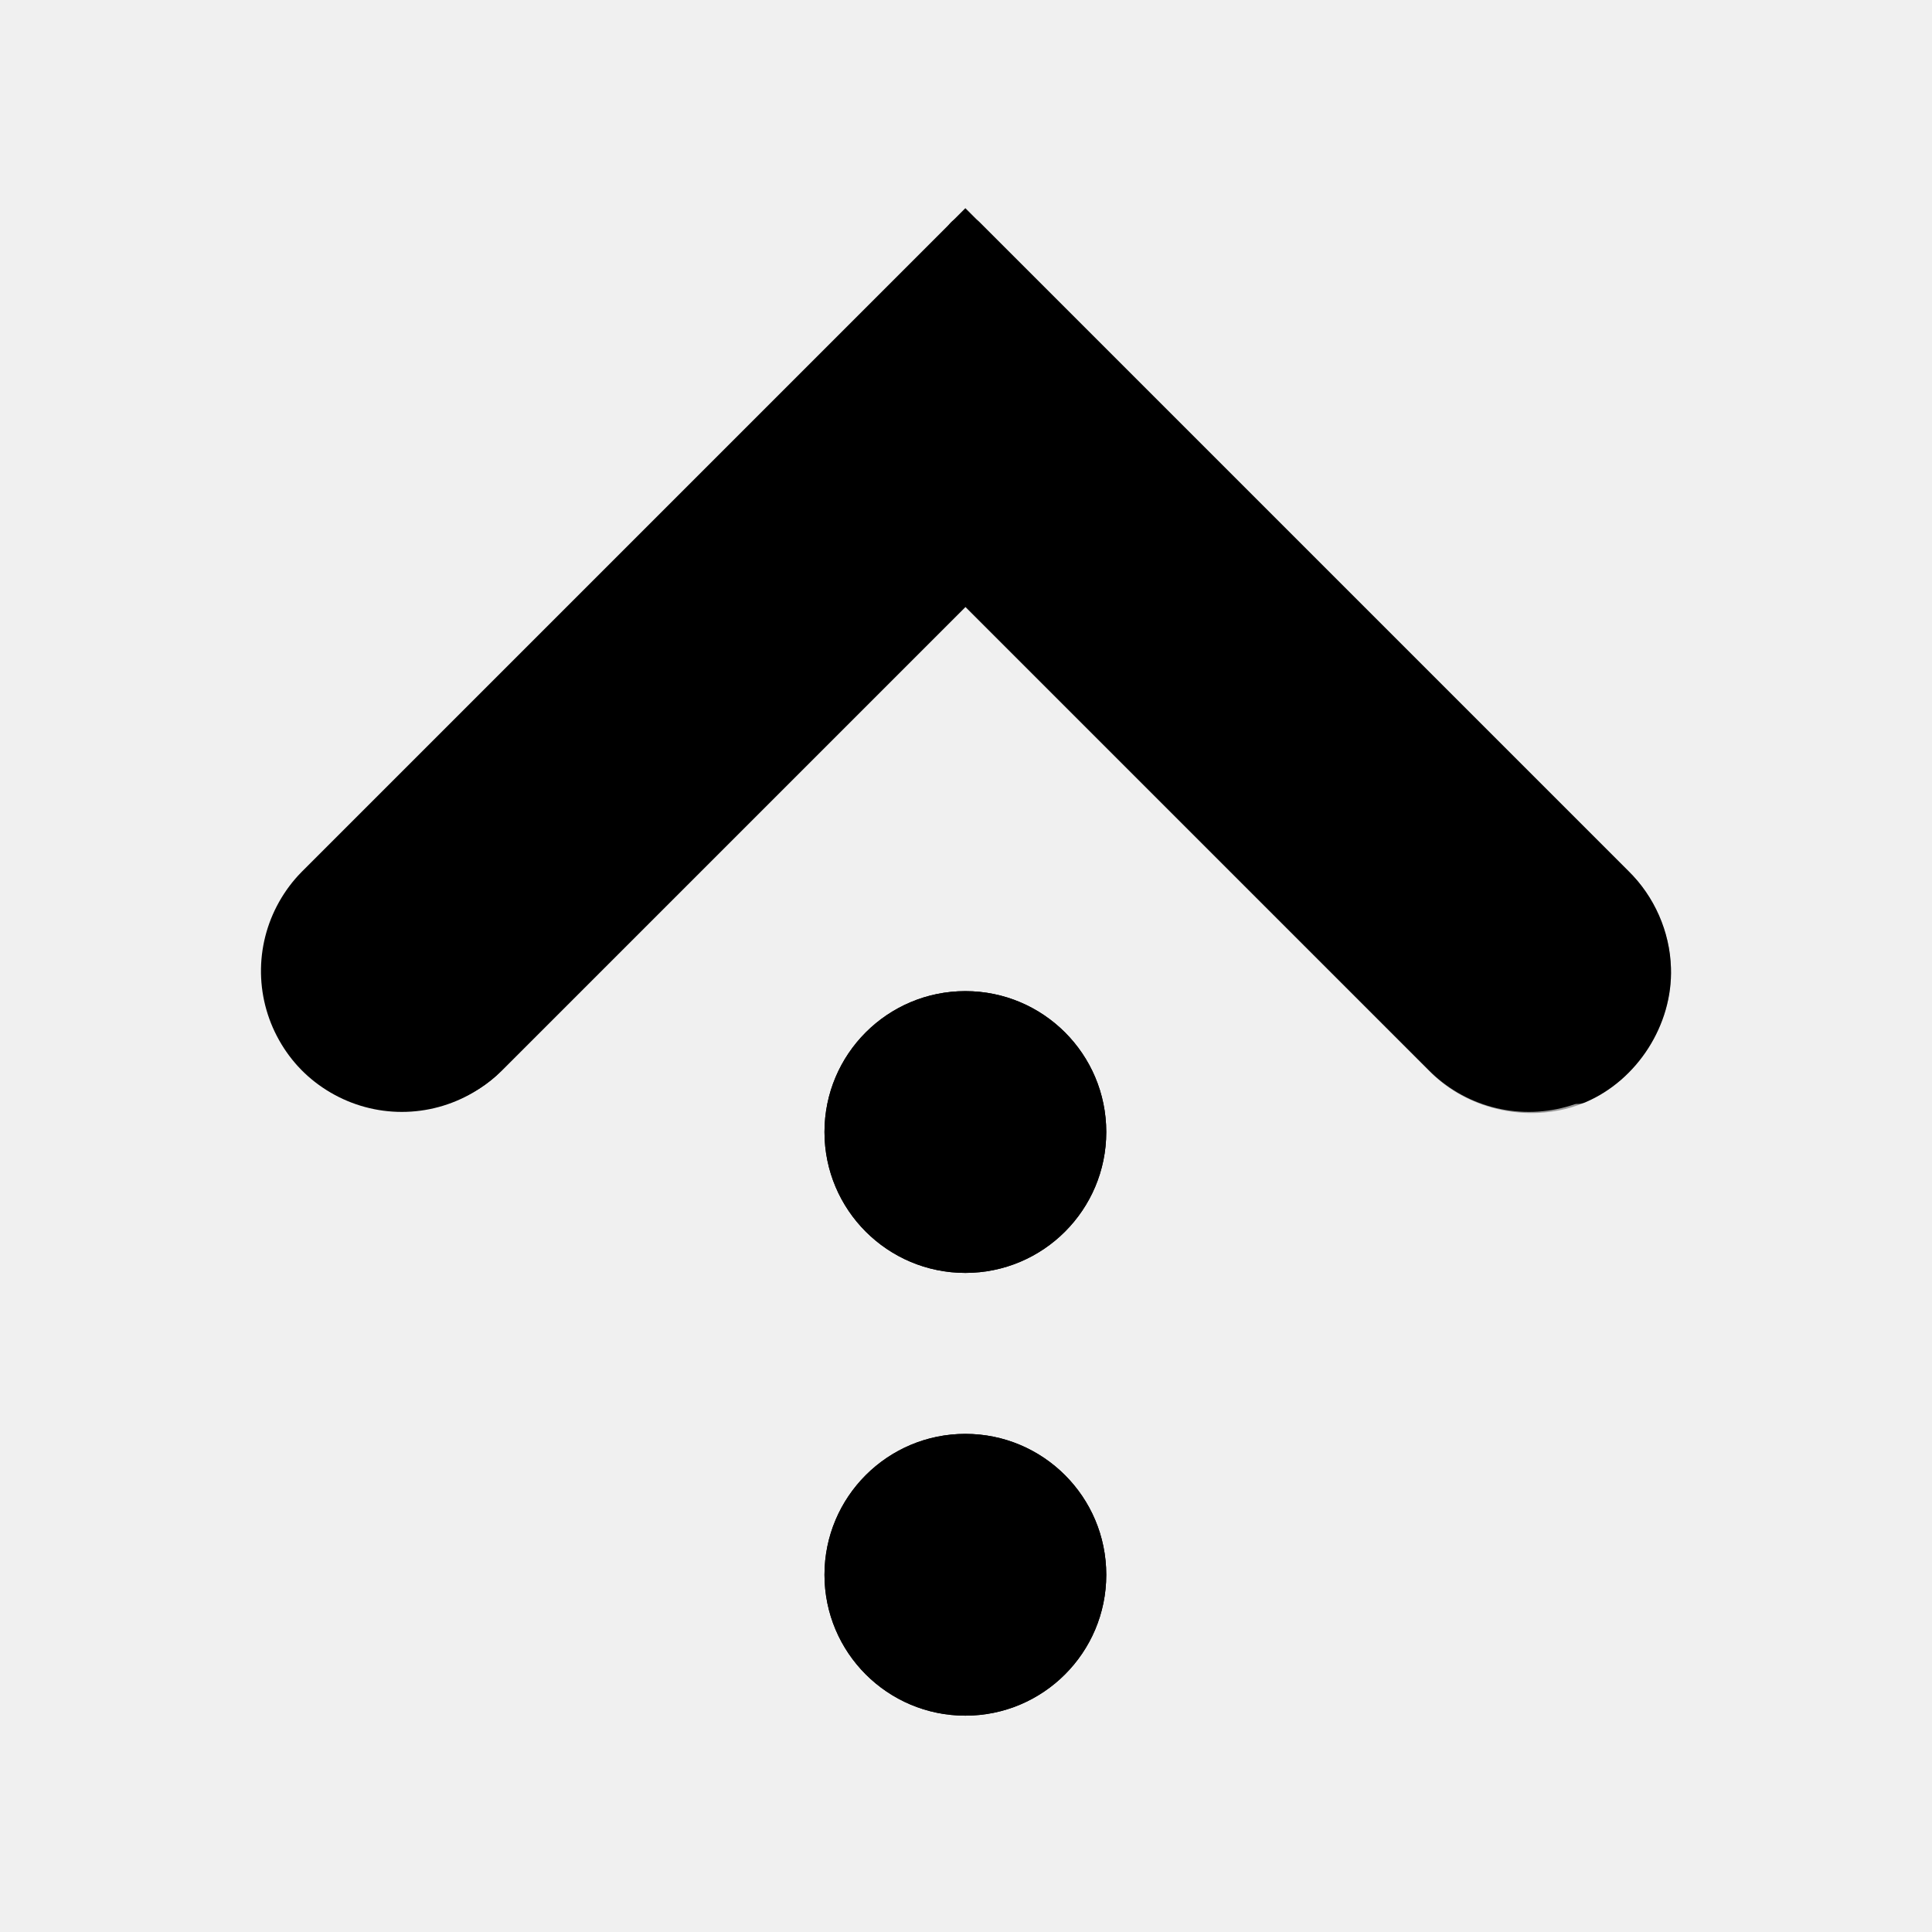
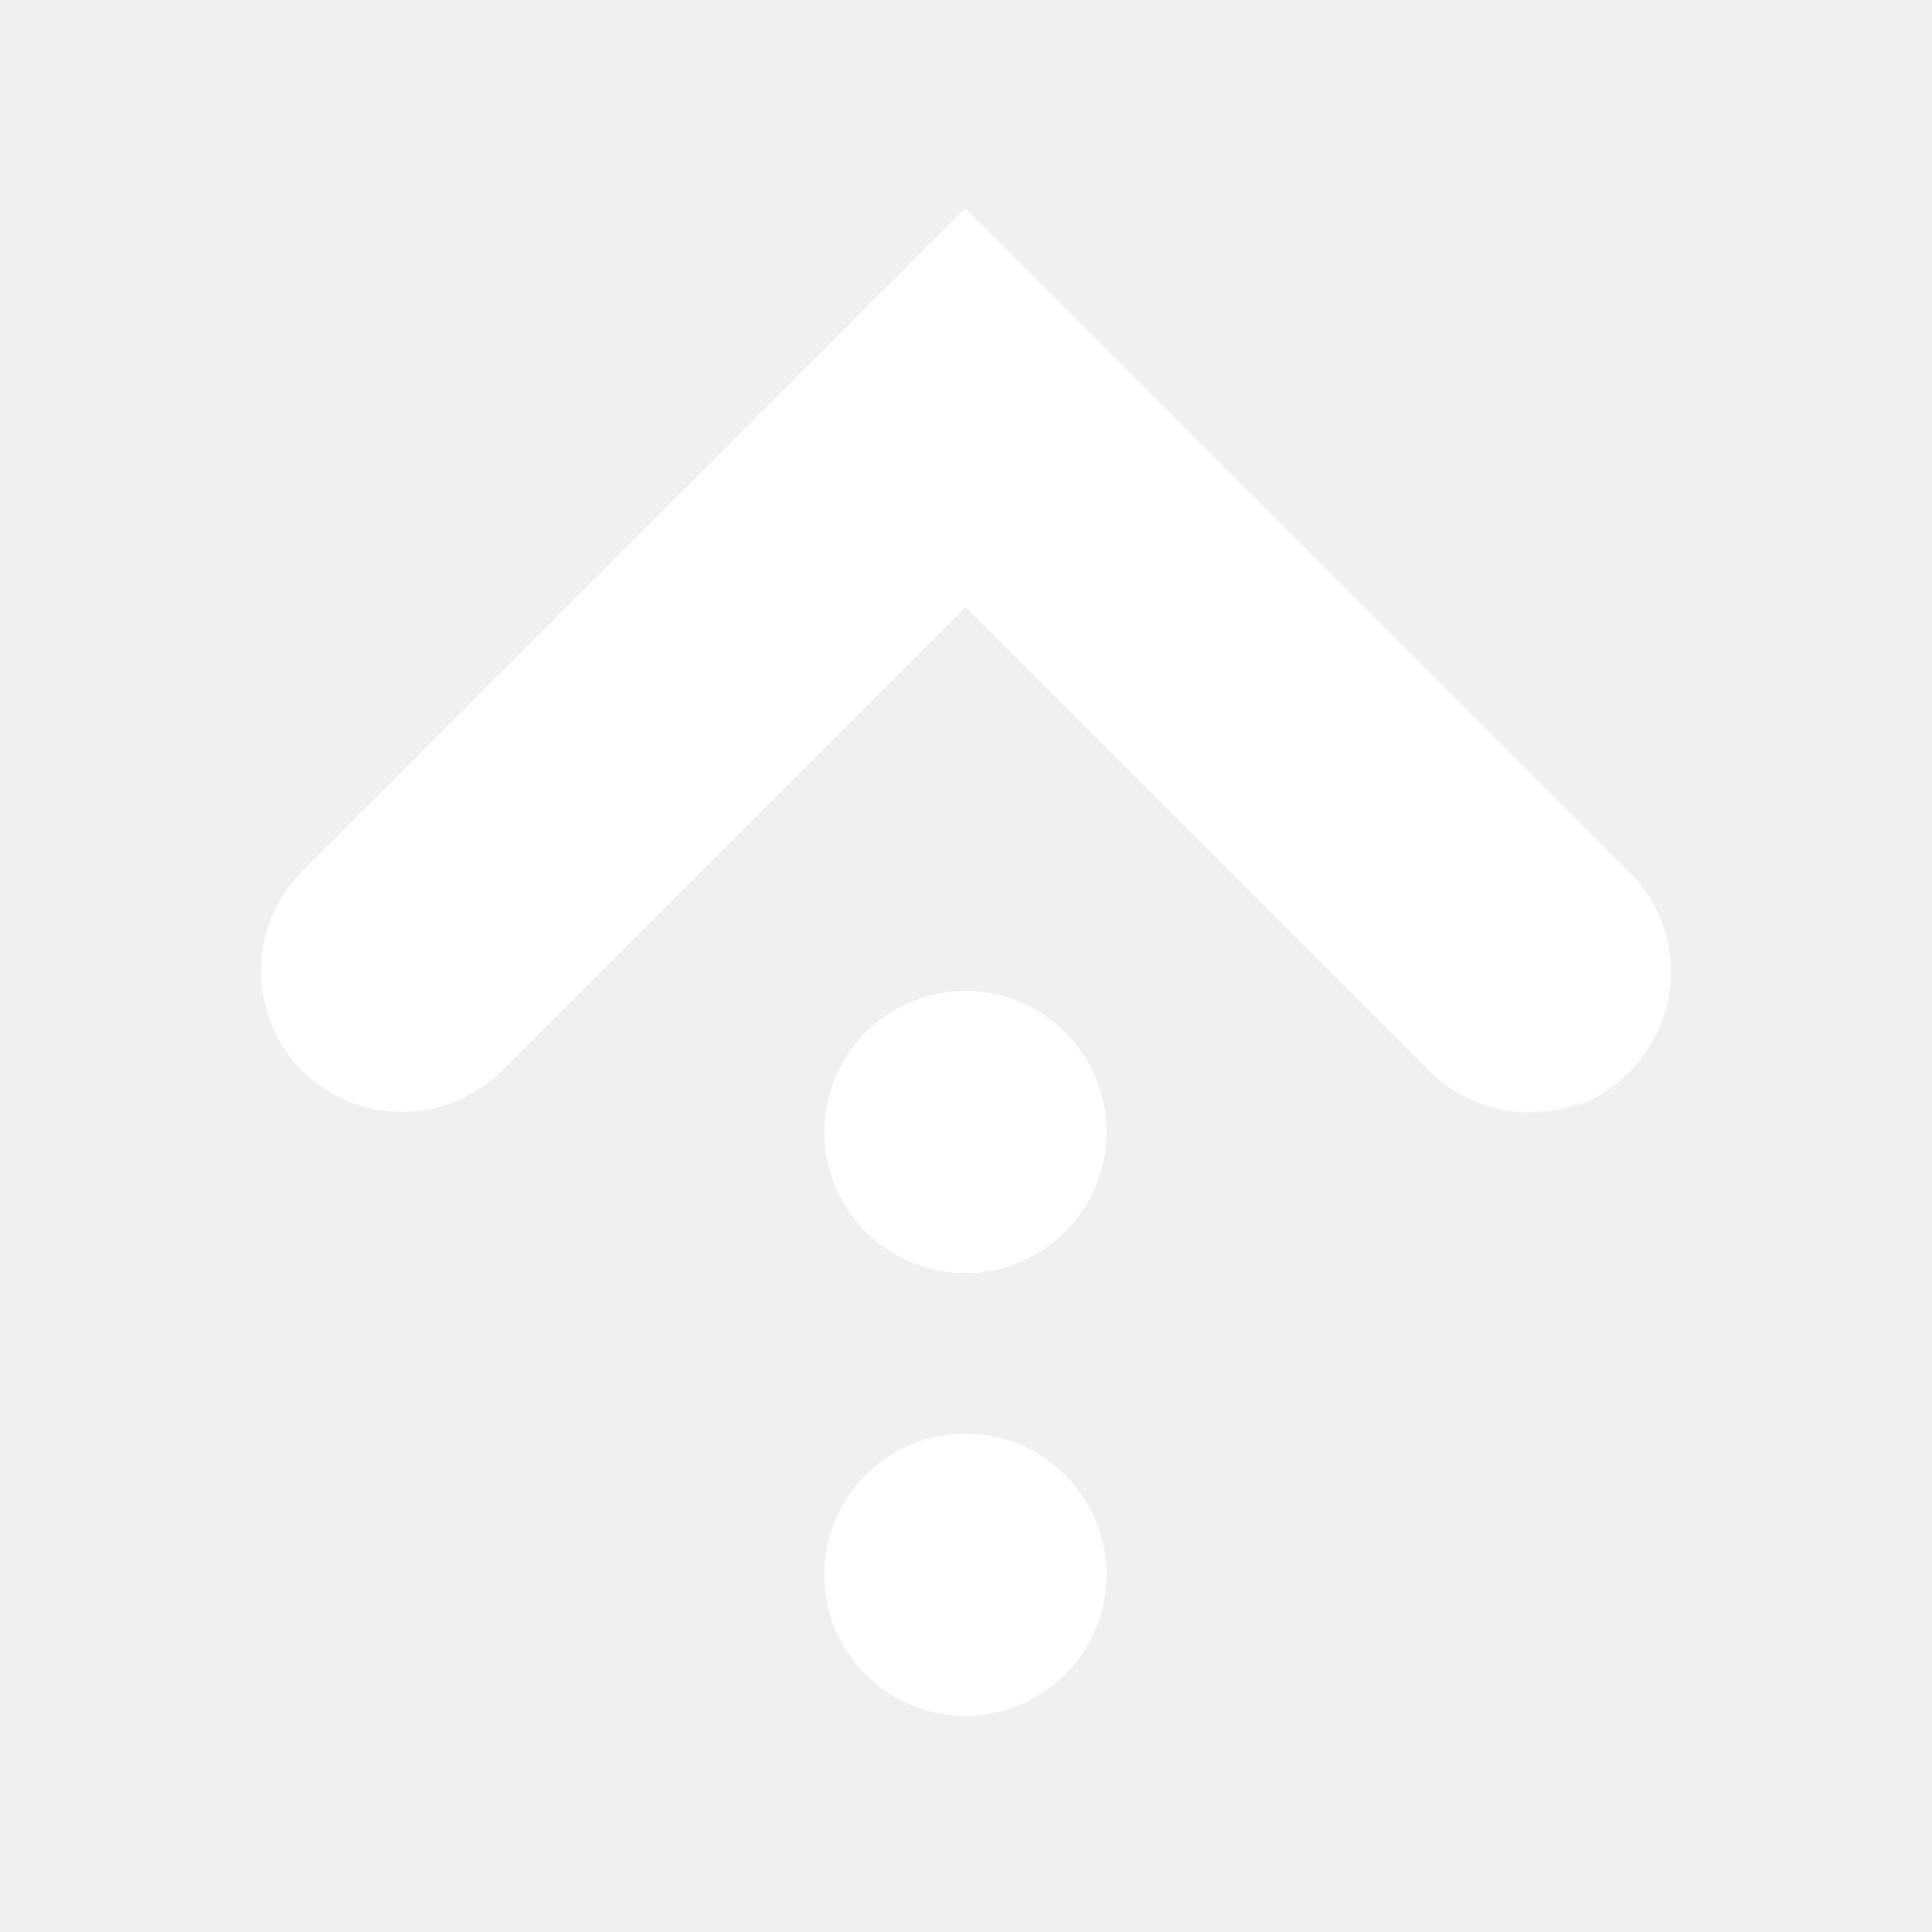
<svg xmlns="http://www.w3.org/2000/svg" xmlns:xlink="http://www.w3.org/1999/xlink" width="96" height="96" id="svg25070" version="1.1">
  <defs id="defs25072">
    <linearGradient xlink:href="#linearGradient4034-0-4" id="linearGradient24957" gradientUnits="userSpaceOnUse" gradientTransform="translate(6)" x1="-86.552" y1="185.439" x2="-83.371" y2="197.313" />
    <linearGradient id="linearGradient4034-0-4">
      <stop style="stop-color: rgb(238, 238, 236); stop-opacity: 1;" offset="0" id="stop4036-5-7" />
      <stop style="stop-color: rgb(186, 189, 182); stop-opacity: 1;" offset="1" id="stop4038-9-6" />
    </linearGradient>
    <filter id="filter24765" x="0" y="0" width="1" height="1" color-interpolation-filters="sRGB">
      <feColorMatrix id="feColorMatrix24767" type="saturate" values="1" result="fbSourceGraphic" />
      <feColorMatrix id="feColorMatrix24769" in="fbSourceGraphic" values="-1 0 0 0 1 0 -1 0 0 1 0 0 -1 0 1 0 0 0 1 0" />
    </filter>
    <linearGradient xlink:href="#linearGradient4632-1-3-9-3-2" id="linearGradient24955" gradientUnits="userSpaceOnUse" gradientTransform="translate(-5)" x1="-74.52" y1="169.06" x2="-74.52" y2="205.942" />
    <linearGradient id="linearGradient4632-1-3-9-3-2">
      <stop style="stop-color: rgb(238, 238, 236); stop-opacity: 1;" offset="0" id="stop4634-1-8-3-9-0" />
      <stop id="stop4636-1-9-9-8-8" offset="0.027" style="stop-color: rgb(255, 255, 255); stop-opacity: 1;" />
      <stop id="stop4638-8-3-9-6-6" offset="0.275" style="stop-color: rgb(242, 242, 242); stop-opacity: 1;" />
      <stop id="stop4640-8-5-7-8-9" offset="0.387" style="stop-color: rgb(238, 238, 236); stop-opacity: 1;" />
      <stop id="stop4642-5-41-9-6-9" offset="0.665" style="stop-color: rgb(217, 218, 216); stop-opacity: 1;" />
      <stop id="stop4644-5-2-7-9-2" offset="0.767" style="stop-color: rgb(223, 224, 221); stop-opacity: 1;" />
      <stop style="stop-color: rgb(240, 240, 240); stop-opacity: 1;" offset="1" id="stop4646-3-2-3-7-3" />
    </linearGradient>
    <radialGradient xlink:href="#linearGradient4869-4-1" id="radialGradient24959" gradientUnits="userSpaceOnUse" gradientTransform="matrix(1.0075, 0, 0, 1.0075, -5.4544, -1.25141)" cx="-33.412" cy="185.742" fx="-33.412" fy="185.742" r="2.355" />
    <linearGradient id="linearGradient4869-4-1">
      <stop style="stop-color: rgb(255, 255, 255); stop-opacity: 1;" offset="0" id="stop4871-6-2" />
      <stop id="stop4879-7-4" offset="0.318" style="stop-color: rgb(238, 238, 236); stop-opacity: 1;" />
      <stop id="stop4877-6-1" offset="0.747" style="stop-color: rgb(200, 201, 198); stop-opacity: 1;" />
      <stop style="stop-color: rgb(211, 215, 207); stop-opacity: 1;" offset="1" id="stop4873-1-0" />
    </linearGradient>
    <filter id="filter25011" x="0" y="0" width="1" height="1" color-interpolation-filters="sRGB">
      <feColorMatrix id="feColorMatrix25013" type="saturate" values="1" result="fbSourceGraphic" />
      <feColorMatrix id="feColorMatrix25015" in="fbSourceGraphic" values="-1 0 0 0 1 0 -1 0 0 1 0 0 -1 0 1 0 0 0 1 0" />
    </filter>
    <radialGradient xlink:href="#linearGradient4869-4-0" id="radialGradient24961" gradientUnits="userSpaceOnUse" gradientTransform="matrix(1.0075, 0, 0, 1.0075, -5.4544, -1.25141)" cx="-33.412" cy="185.742" fx="-33.412" fy="185.742" r="2.355" />
    <linearGradient id="linearGradient4869-4-0">
      <stop style="stop-color: rgb(255, 255, 255); stop-opacity: 1;" offset="0" id="stop4871-6-8" />
      <stop id="stop4879-7-5" offset="0.318" style="stop-color: rgb(238, 238, 236); stop-opacity: 1;" />
      <stop id="stop4877-6-5" offset="0.747" style="stop-color: rgb(200, 201, 198); stop-opacity: 1;" />
      <stop style="stop-color: rgb(211, 215, 207); stop-opacity: 1;" offset="1" id="stop4873-1-4" />
    </linearGradient>
    <filter id="filter25023" x="0" y="0" width="1" height="1" color-interpolation-filters="sRGB">
      <feColorMatrix id="feColorMatrix25025" type="saturate" values="1" result="fbSourceGraphic" />
      <feColorMatrix id="feColorMatrix25027" in="fbSourceGraphic" values="-1 0 0 0 1 0 -1 0 0 1 0 0 -1 0 1 0 0 0 1 0" />
    </filter>
    <linearGradient xlink:href="#linearGradient4941" id="linearGradient24963" gradientUnits="userSpaceOnUse" x1="-39.859" y1="184.618" x2="-38.245" y2="188.849" />
    <linearGradient id="linearGradient4941">
      <stop style="stop-color: rgb(255, 255, 255); stop-opacity: 1;" offset="0" id="stop4943" />
      <stop style="stop-color: rgb(255, 255, 255); stop-opacity: 0;" offset="1" id="stop4945" />
    </linearGradient>
    <filter id="filter25033" x="0" y="0" width="1" height="1" color-interpolation-filters="sRGB">
      <feColorMatrix id="feColorMatrix25035" type="saturate" values="1" result="fbSourceGraphic" />
      <feColorMatrix id="feColorMatrix25037" in="fbSourceGraphic" values="-1 0 0 0 1 0 -1 0 0 1 0 0 -1 0 1 0 0 0 1 0" />
    </filter>
    <linearGradient xlink:href="#linearGradient4941-7" id="linearGradient24965" gradientUnits="userSpaceOnUse" x1="-39.859" y1="184.618" x2="-38.245" y2="188.849" />
    <linearGradient id="linearGradient4941-7">
      <stop style="stop-color: rgb(255, 255, 255); stop-opacity: 1;" offset="0" id="stop4943-2" />
      <stop style="stop-color: rgb(255, 255, 255); stop-opacity: 0;" offset="1" id="stop4945-5" />
    </linearGradient>
    <filter id="filter25043" x="0" y="0" width="1" height="1" color-interpolation-filters="sRGB">
      <feColorMatrix id="feColorMatrix25045" type="saturate" values="1" result="fbSourceGraphic" />
      <feColorMatrix id="feColorMatrix25047" in="fbSourceGraphic" values="-1 0 0 0 1 0 -1 0 0 1 0 0 -1 0 1 0 0 0 1 0" />
    </filter>
    <filter id="filter25049" x="0" y="0" width="1" height="1" color-interpolation-filters="sRGB">
      <feColorMatrix id="feColorMatrix25051" type="saturate" values="1" result="fbSourceGraphic" />
      <feColorMatrix id="feColorMatrix25053" in="fbSourceGraphic" values="-1 0 0 0 1 0 -1 0 0 1 0 0 -1 0 1 0 0 0 1 0" />
    </filter>
    <filter id="filter25055" x="0" y="0" width="1" height="1" color-interpolation-filters="sRGB">
      <feColorMatrix id="feColorMatrix25057" type="saturate" values="1" result="fbSourceGraphic" />
      <feColorMatrix id="feColorMatrix25059" in="fbSourceGraphic" values="-1 0 0 0 1 0 -1 0 0 1 0 0 -1 0 1 0 0 0 1 0" />
    </filter>
  </defs>
  <g id="layer1" transform="translate(0, 48)">
    <g id="g3181" transform="matrix(0,1,-1,0,48.0003,-48)">
-       <g style="stroke:#000000;stroke-opacity:1;display:inline" transform="matrix(2,0,0,2,193.25,-374.967)" id="g4030-1-8">
-         <path style="color:#000000;fill:none;stroke:#000000;stroke-width:7;stroke-linecap:round;stroke-linejoin:miter;stroke-miterlimit:4;stroke-opacity:1;stroke-dasharray:none;stroke-dashoffset:0;marker:none;visibility:visible;display:inline;overflow:visible" d="m -72.5,173.5 -14,14 14,14" id="path3165-7-3" />
+       <g style="stroke:#ffffff;stroke-opacity:1;display:inline" transform="matrix(2,0,0,2,193.25,-374.967)" id="g4030-1-8">
+         <path style="color:#ffffff;fill:none;stroke:#ffffff;stroke-width:7;stroke-linecap:round;stroke-linejoin:miter;stroke-miterlimit:4;stroke-opacity:1;stroke-dasharray:none;stroke-dashoffset:0;marker:none;visibility:visible;display:inline;overflow:visible" d="m -72.5,173.5 -14,14 14,14" id="path3165-7-3" />
      </g>
-       <path transform="matrix(3.34328,0,0,3.34328,185.28,-623.176)" d="m -36.5,186.406 c 0,1.156 -0.937,2.094 -2.094,2.094 -1.156,0 -2.094,-0.937 -2.094,-2.094 0,-1.156 0.937,-2.094 2.094,-2.094 1.156,0 2.094,0.937 2.094,2.094 z" id="path4050-2-7-9-4" style="color:#000000;fill:#000000;fill-opacity:1;fill-rule:nonzero;stroke:none;stroke-width:0.523;marker:none;visibility:visible;display:inline;overflow:visible" />
-       <path transform="matrix(3.34328,0,0,3.34328,207.28,-623.176)" d="m -36.5,186.406 c 0,1.156 -0.937,2.094 -2.094,2.094 -1.156,0 -2.094,-0.937 -2.094,-2.094 0,-1.156 0.937,-2.094 2.094,-2.094 1.156,0 2.094,0.937 2.094,2.094 z" id="path4050-2-7-9-4-8" style="color:#000000;fill:#000000;fill-opacity:1;fill-rule:nonzero;stroke:none;stroke-width:0.523;marker:none;visibility:visible;display:inline;overflow:visible" />
-       <path transform="matrix(2.86565,0,0,2.86565,166.846,-534.143)" d="m -36.5,186.406 c 0,1.156 -0.937,2.094 -2.094,2.094 -1.156,0 -2.094,-0.937 -2.094,-2.094 0,-1.156 0.937,-2.094 2.094,-2.094 1.156,0 2.094,0.937 2.094,2.094 z" id="path4050-2-7-9-4-0" style="color:#000000;fill:none;stroke:#000000;stroke-width:0.698;stroke-linecap:round;stroke-linejoin:miter;stroke-miterlimit:4;stroke-opacity:1;stroke-dasharray:none;stroke-dashoffset:0;marker:none;visibility:visible;display:inline;overflow:visible" />
-       <path transform="matrix(2.86565,0,0,2.86565,188.846,-534.143)" d="m -36.5,186.406 c 0,1.156 -0.937,2.094 -2.094,2.094 -1.156,0 -2.094,-0.937 -2.094,-2.094 0,-1.156 0.937,-2.094 2.094,-2.094 1.156,0 2.094,0.937 2.094,2.094 z" id="path4050-2-7-9-4-0-9" style="color:#000000;fill:none;stroke:#000000;stroke-width:0.698;stroke-linecap:round;stroke-linejoin:miter;stroke-miterlimit:4;stroke-opacity:1;stroke-dasharray:none;stroke-dashoffset:0;marker:none;visibility:visible;display:inline;overflow:visible" />
-       <path transform="matrix(2,0,0,2,-586,-765.967)" id="path3165-7-3-1" d="m 317.063,365.969 c -0.769,0.022 -1.526,0.355 -2.062,0.906 l -16.125,16.125 16.125,16.125 c 1.113,1.113 3.137,1.113 4.25,0 1.113,-1.113 1.113,-3.137 0,-4.25 l -11.875,-11.875 11.875,-11.875 c 0.866,-0.837 1.147,-2.221 0.677,-3.329 -0.47,-1.108 -1.662,-1.868 -2.865,-1.827 z" style="font-size:medium;font-style:normal;font-variant:normal;font-weight:normal;font-stretch:normal;text-indent:0pt;text-align:start;text-decoration:none;line-height:normal;letter-spacing:normal;word-spacing:normal;text-transform:none;direction:ltr;text-anchor:start;opacity:0.35;color:#000000;fill:none;stroke:#000000;stroke-width:1;stroke-miterlimit:4;stroke-opacity:1;stroke-dasharray:none;marker:none;visibility:visible;display:inline;overflow:visible;font-family:Bitstream Vera Sans" />
-       <path transform="matrix(2,0,0,2,-586,-765.967)" id="path3165-7-3-1-9" d="m 320.084,397.031 c 0.007,-0.794 -0.271,-1.592 -0.834,-2.156 L 307.375,383 m 12.552,-15.204 c -0.47,-1.108 -1.662,-1.868 -2.865,-1.827 -0.769,0.022 -1.526,0.355 -2.062,0.906 L 298.875,383" style="font-size:medium;font-style:normal;font-variant:normal;font-weight:normal;font-stretch:normal;text-indent:0pt;text-align:start;text-decoration:none;line-height:normal;letter-spacing:normal;word-spacing:normal;text-transform:none;direction:ltr;text-anchor:start;color:#000000;fill:none;stroke:#000000;stroke-width:1;stroke-linecap:round;stroke-miterlimit:4;stroke-opacity:1;stroke-dasharray:none;marker:none;visibility:visible;display:inline;overflow:visible;font-family:Bitstream Vera Sans" />
+       <path transform="matrix(3.34328,0,0,3.34328,185.28,-623.176)" d="m -36.5,186.406 c 0,1.156 -0.937,2.094 -2.094,2.094 -1.156,0 -2.094,-0.937 -2.094,-2.094 0,-1.156 0.937,-2.094 2.094,-2.094 1.156,0 2.094,0.937 2.094,2.094 z" id="path4050-2-7-9-4" style="color:#ffffff;fill:#ffffff;fill-opacity:1;fill-rule:nonzero;stroke:none;stroke-width:0.523;marker:none;visibility:visible;display:inline;overflow:visible" />
+       <path transform="matrix(3.34328,0,0,3.34328,207.28,-623.176)" d="m -36.5,186.406 c 0,1.156 -0.937,2.094 -2.094,2.094 -1.156,0 -2.094,-0.937 -2.094,-2.094 0,-1.156 0.937,-2.094 2.094,-2.094 1.156,0 2.094,0.937 2.094,2.094 z" id="path4050-2-7-9-4-8" style="color:#ffffff;fill:#ffffff;fill-opacity:1;fill-rule:nonzero;stroke:none;stroke-width:0.523;marker:none;visibility:visible;display:inline;overflow:visible" />
+       <path transform="matrix(2.86565,0,0,2.86565,166.846,-534.143)" d="m -36.5,186.406 c 0,1.156 -0.937,2.094 -2.094,2.094 -1.156,0 -2.094,-0.937 -2.094,-2.094 0,-1.156 0.937,-2.094 2.094,-2.094 1.156,0 2.094,0.937 2.094,2.094 z" id="path4050-2-7-9-4-0" style="color:#ffffff;fill:none;stroke:#ffffff;stroke-width:0.698;stroke-linecap:round;stroke-linejoin:miter;stroke-miterlimit:4;stroke-opacity:1;stroke-dasharray:none;stroke-dashoffset:0;marker:none;visibility:visible;display:inline;overflow:visible" />
+       <path transform="matrix(2.86565,0,0,2.86565,188.846,-534.143)" d="m -36.5,186.406 c 0,1.156 -0.937,2.094 -2.094,2.094 -1.156,0 -2.094,-0.937 -2.094,-2.094 0,-1.156 0.937,-2.094 2.094,-2.094 1.156,0 2.094,0.937 2.094,2.094 z" id="path4050-2-7-9-4-0-9" style="color:#ffffff;fill:none;stroke:#ffffff;stroke-width:0.698;stroke-linecap:round;stroke-linejoin:miter;stroke-miterlimit:4;stroke-opacity:1;stroke-dasharray:none;stroke-dashoffset:0;marker:none;visibility:visible;display:inline;overflow:visible" />
+       <path transform="matrix(2,0,0,2,-586,-765.967)" id="path3165-7-3-1" d="m 317.063,365.969 c -0.769,0.022 -1.526,0.355 -2.062,0.906 l -16.125,16.125 16.125,16.125 c 1.113,1.113 3.137,1.113 4.25,0 1.113,-1.113 1.113,-3.137 0,-4.25 l -11.875,-11.875 11.875,-11.875 c 0.866,-0.837 1.147,-2.221 0.677,-3.329 -0.47,-1.108 -1.662,-1.868 -2.865,-1.827 z" style="font-size:medium;font-style:normal;font-variant:normal;font-weight:normal;font-stretch:normal;text-indent:0pt;text-align:start;text-decoration:none;line-height:normal;letter-spacing:normal;word-spacing:normal;text-transform:none;direction:ltr;text-anchor:start;opacity:0.35;color:#ffffff;fill:none;stroke:#ffffff;stroke-width:1;stroke-miterlimit:4;stroke-opacity:1;stroke-dasharray:none;marker:none;visibility:visible;display:inline;overflow:visible;font-family:Bitstream Vera Sans" />
+       <path transform="matrix(2,0,0,2,-586,-765.967)" id="path3165-7-3-1-9" d="m 320.084,397.031 c 0.007,-0.794 -0.271,-1.592 -0.834,-2.156 L 307.375,383 m 12.552,-15.204 c -0.47,-1.108 -1.662,-1.868 -2.865,-1.827 -0.769,0.022 -1.526,0.355 -2.062,0.906 L 298.875,383" style="font-size:medium;font-style:normal;font-variant:normal;font-weight:normal;font-stretch:normal;text-indent:0pt;text-align:start;text-decoration:none;line-height:normal;letter-spacing:normal;word-spacing:normal;text-transform:none;direction:ltr;text-anchor:start;color:#ffffff;fill:none;stroke:#ffffff;stroke-width:1;stroke-linecap:round;stroke-miterlimit:4;stroke-opacity:1;stroke-dasharray:none;marker:none;visibility:visible;display:inline;overflow:visible;font-family:Bitstream Vera Sans" />
    </g>
  </g>
</svg>
